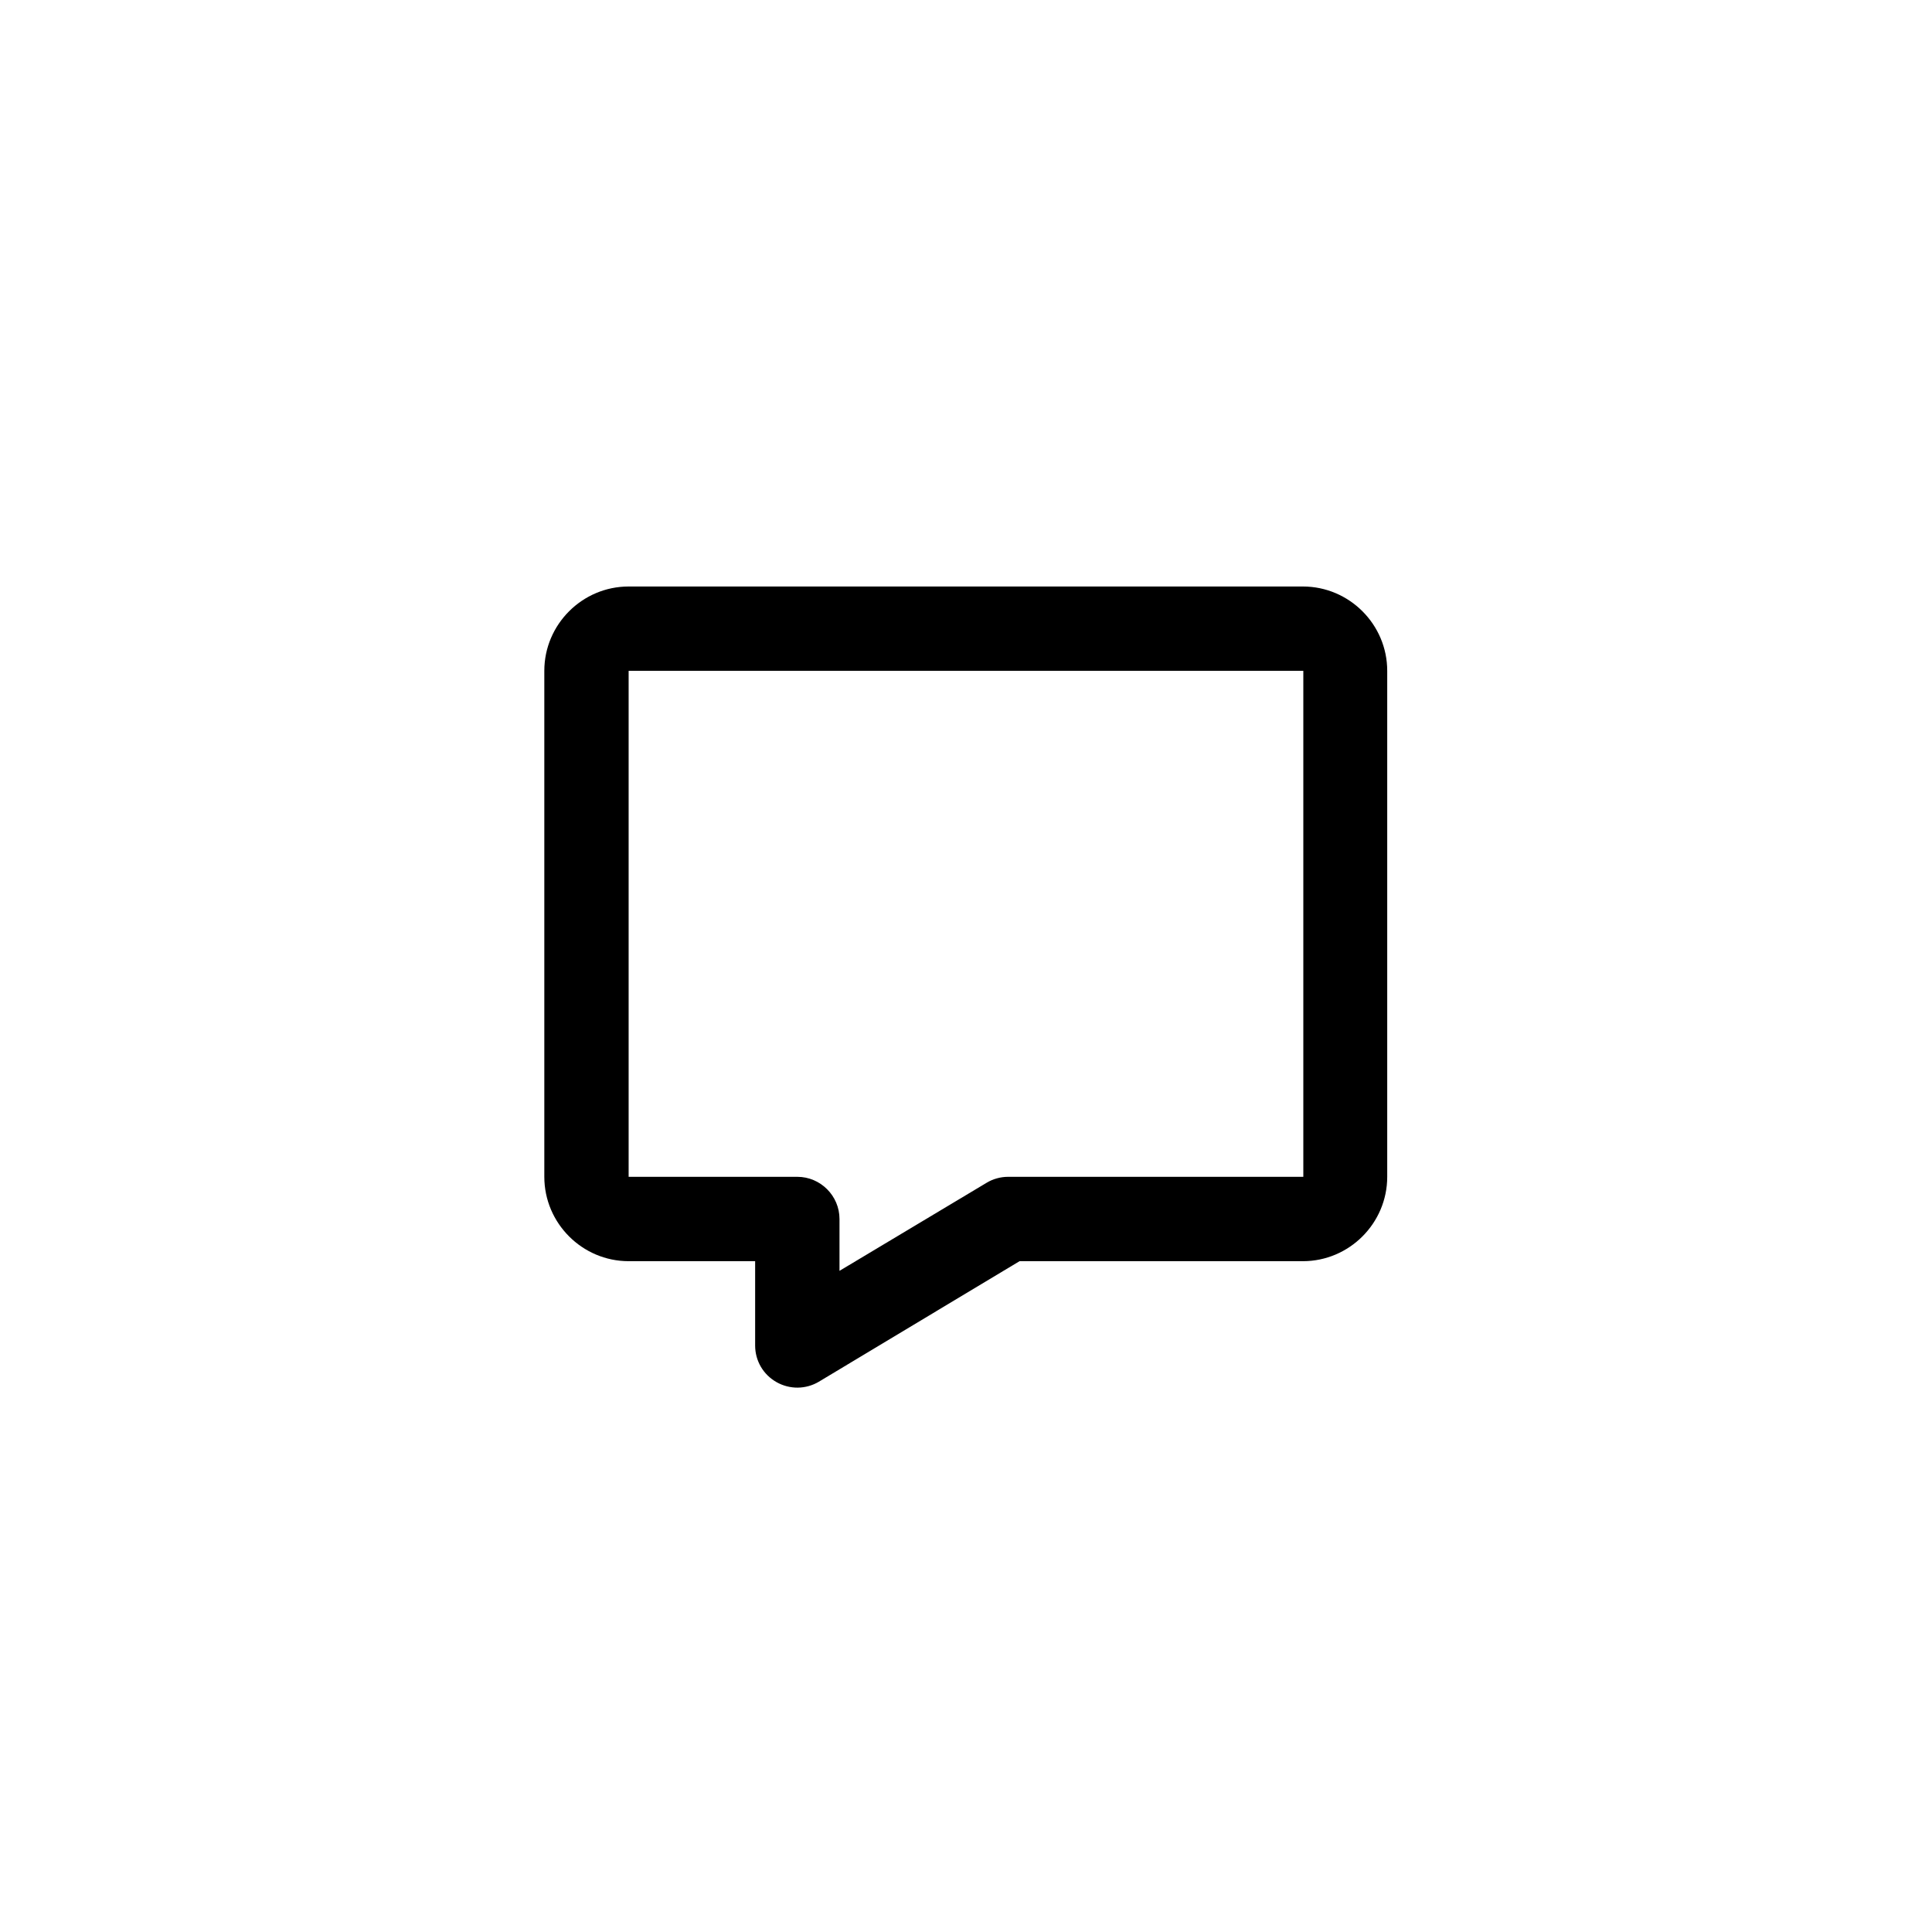
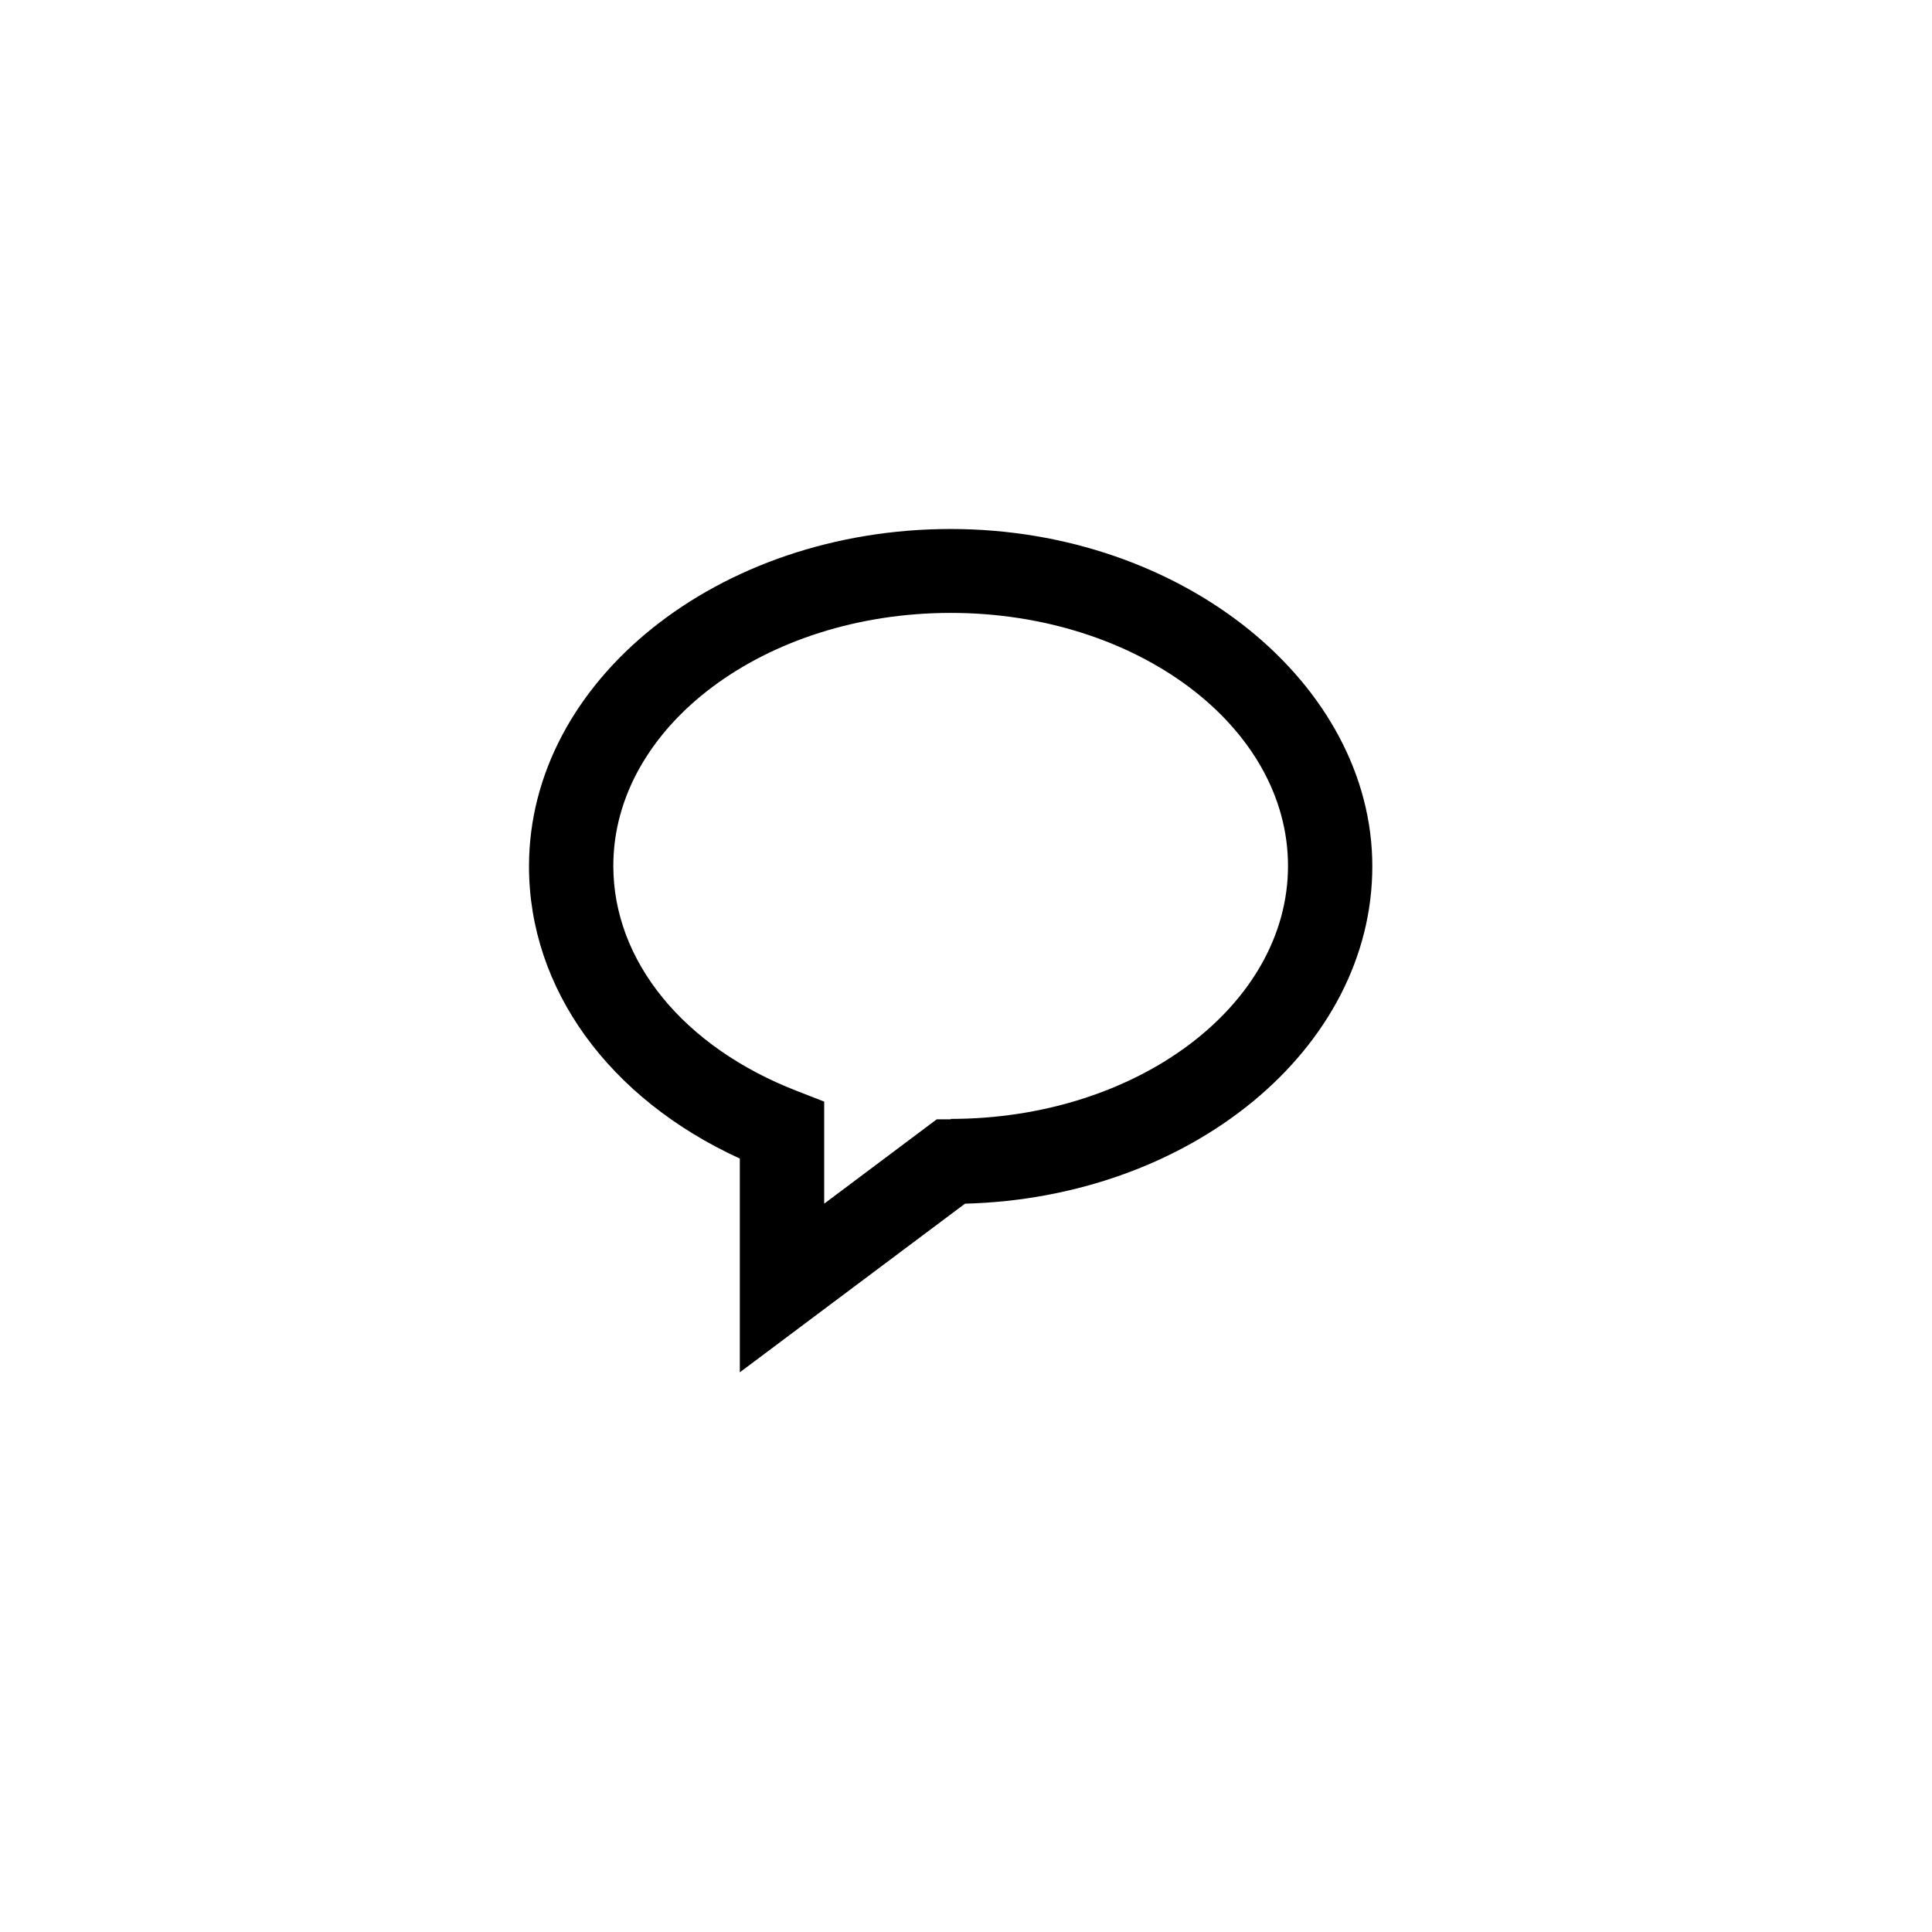
<svg xmlns="http://www.w3.org/2000/svg" width="42" height="42" viewBox="0 0 42 42" fill="none">
-   <path d="M13.666 27.417H16.416V29.25C16.416 29.58 16.59 29.883 16.884 30.048C17.024 30.127 17.183 30.167 17.343 30.166C17.504 30.164 17.662 30.12 17.8 30.038L22.164 27.417H28.324C29.332 27.417 30.157 26.592 30.157 25.583V14.583C30.157 13.575 29.332 12.75 28.324 12.75H13.666C12.658 12.75 11.833 13.575 11.833 14.583V25.583C11.833 26.592 12.658 27.417 13.666 27.417ZM13.666 14.583H28.333V25.583H21.916C21.751 25.583 21.586 25.629 21.449 25.712L18.25 27.627V26.5C18.25 25.996 17.837 25.583 17.333 25.583H13.666V14.583Z" fill="currentColor" />
+   <g transform="translate(11.5 11.5)">
+     <path d="M9.167 0C4.116 0 0 3.291 0 7.333C0 10.001 1.742 12.384 4.583 13.686V18.333L9.478 14.667C14.392 14.538 18.333 11.293 18.333 7.333C18.333 3.373 14.217 0 9.167 0ZM9.167 12.833H8.864L6.417 14.667V12.448L5.83 12.219C3.364 11.266 1.833 9.396 1.833 7.324C1.833 4.29 5.124 1.824 9.167 1.824C13.209 1.824 16.5 4.29 16.5 7.324C16.5 10.358 13.209 12.824 9.167 12.824V12.833Z" fill="currentColor" />
+   </g>
</svg>
